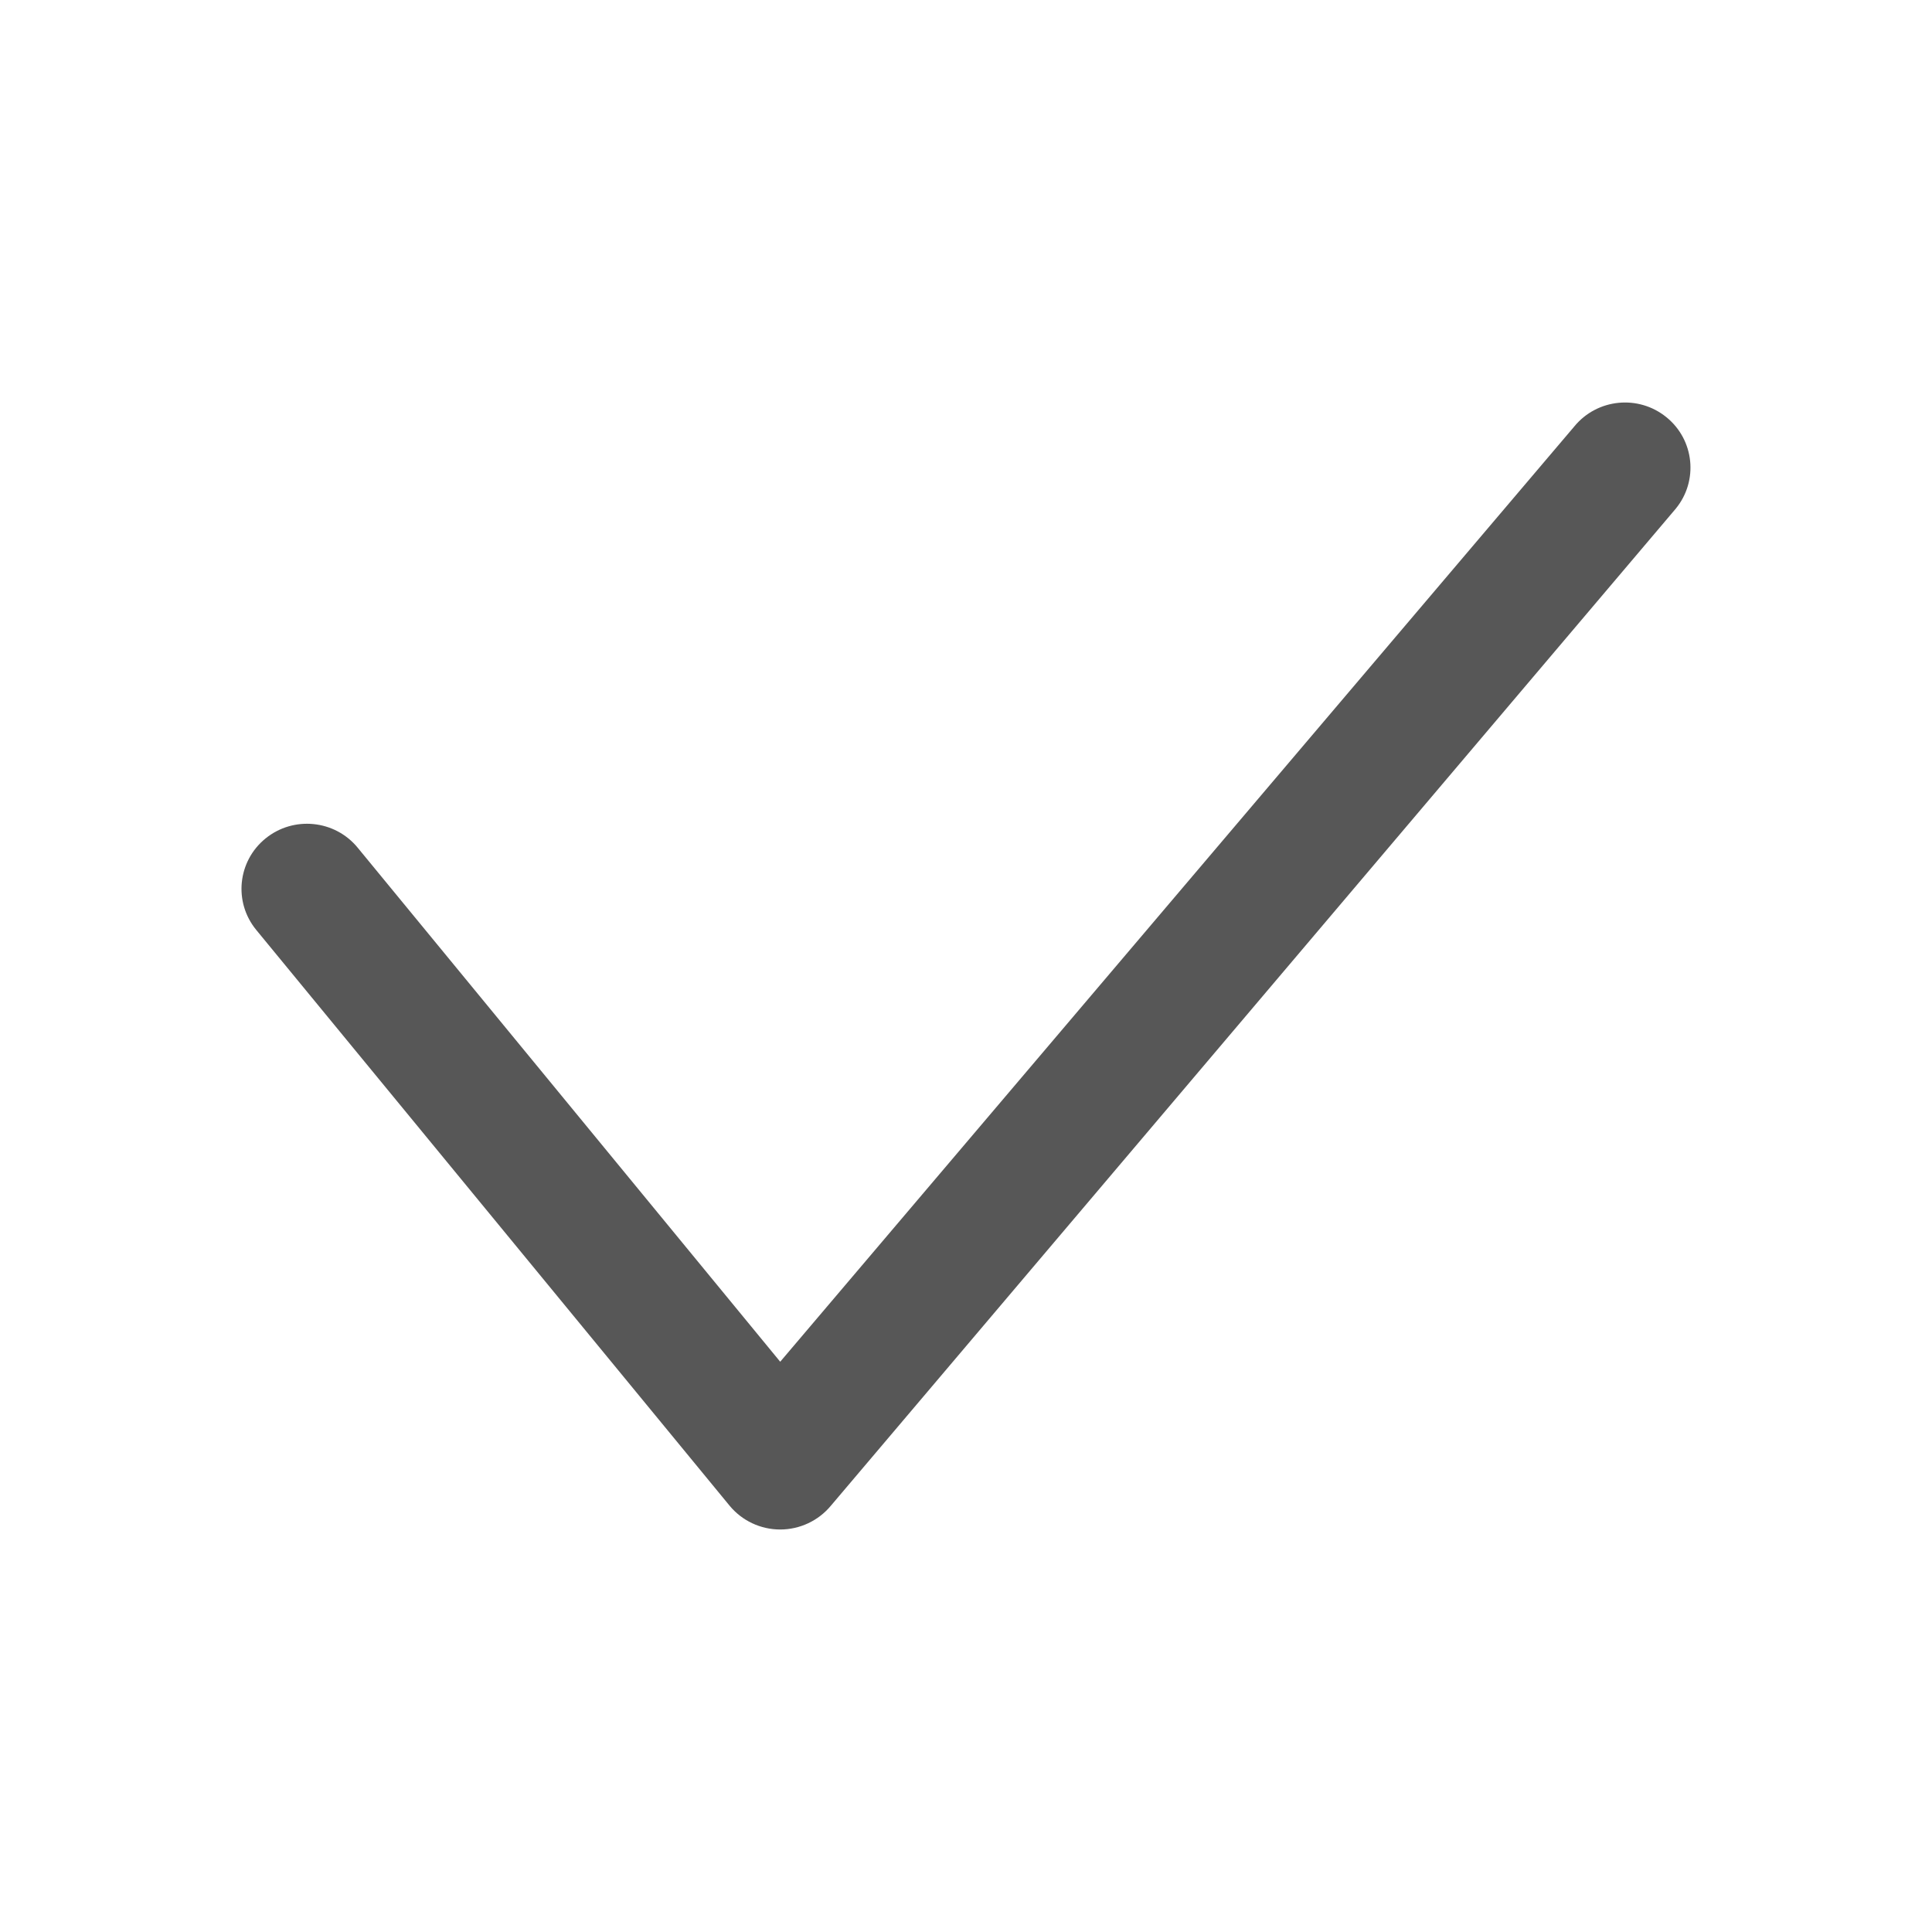
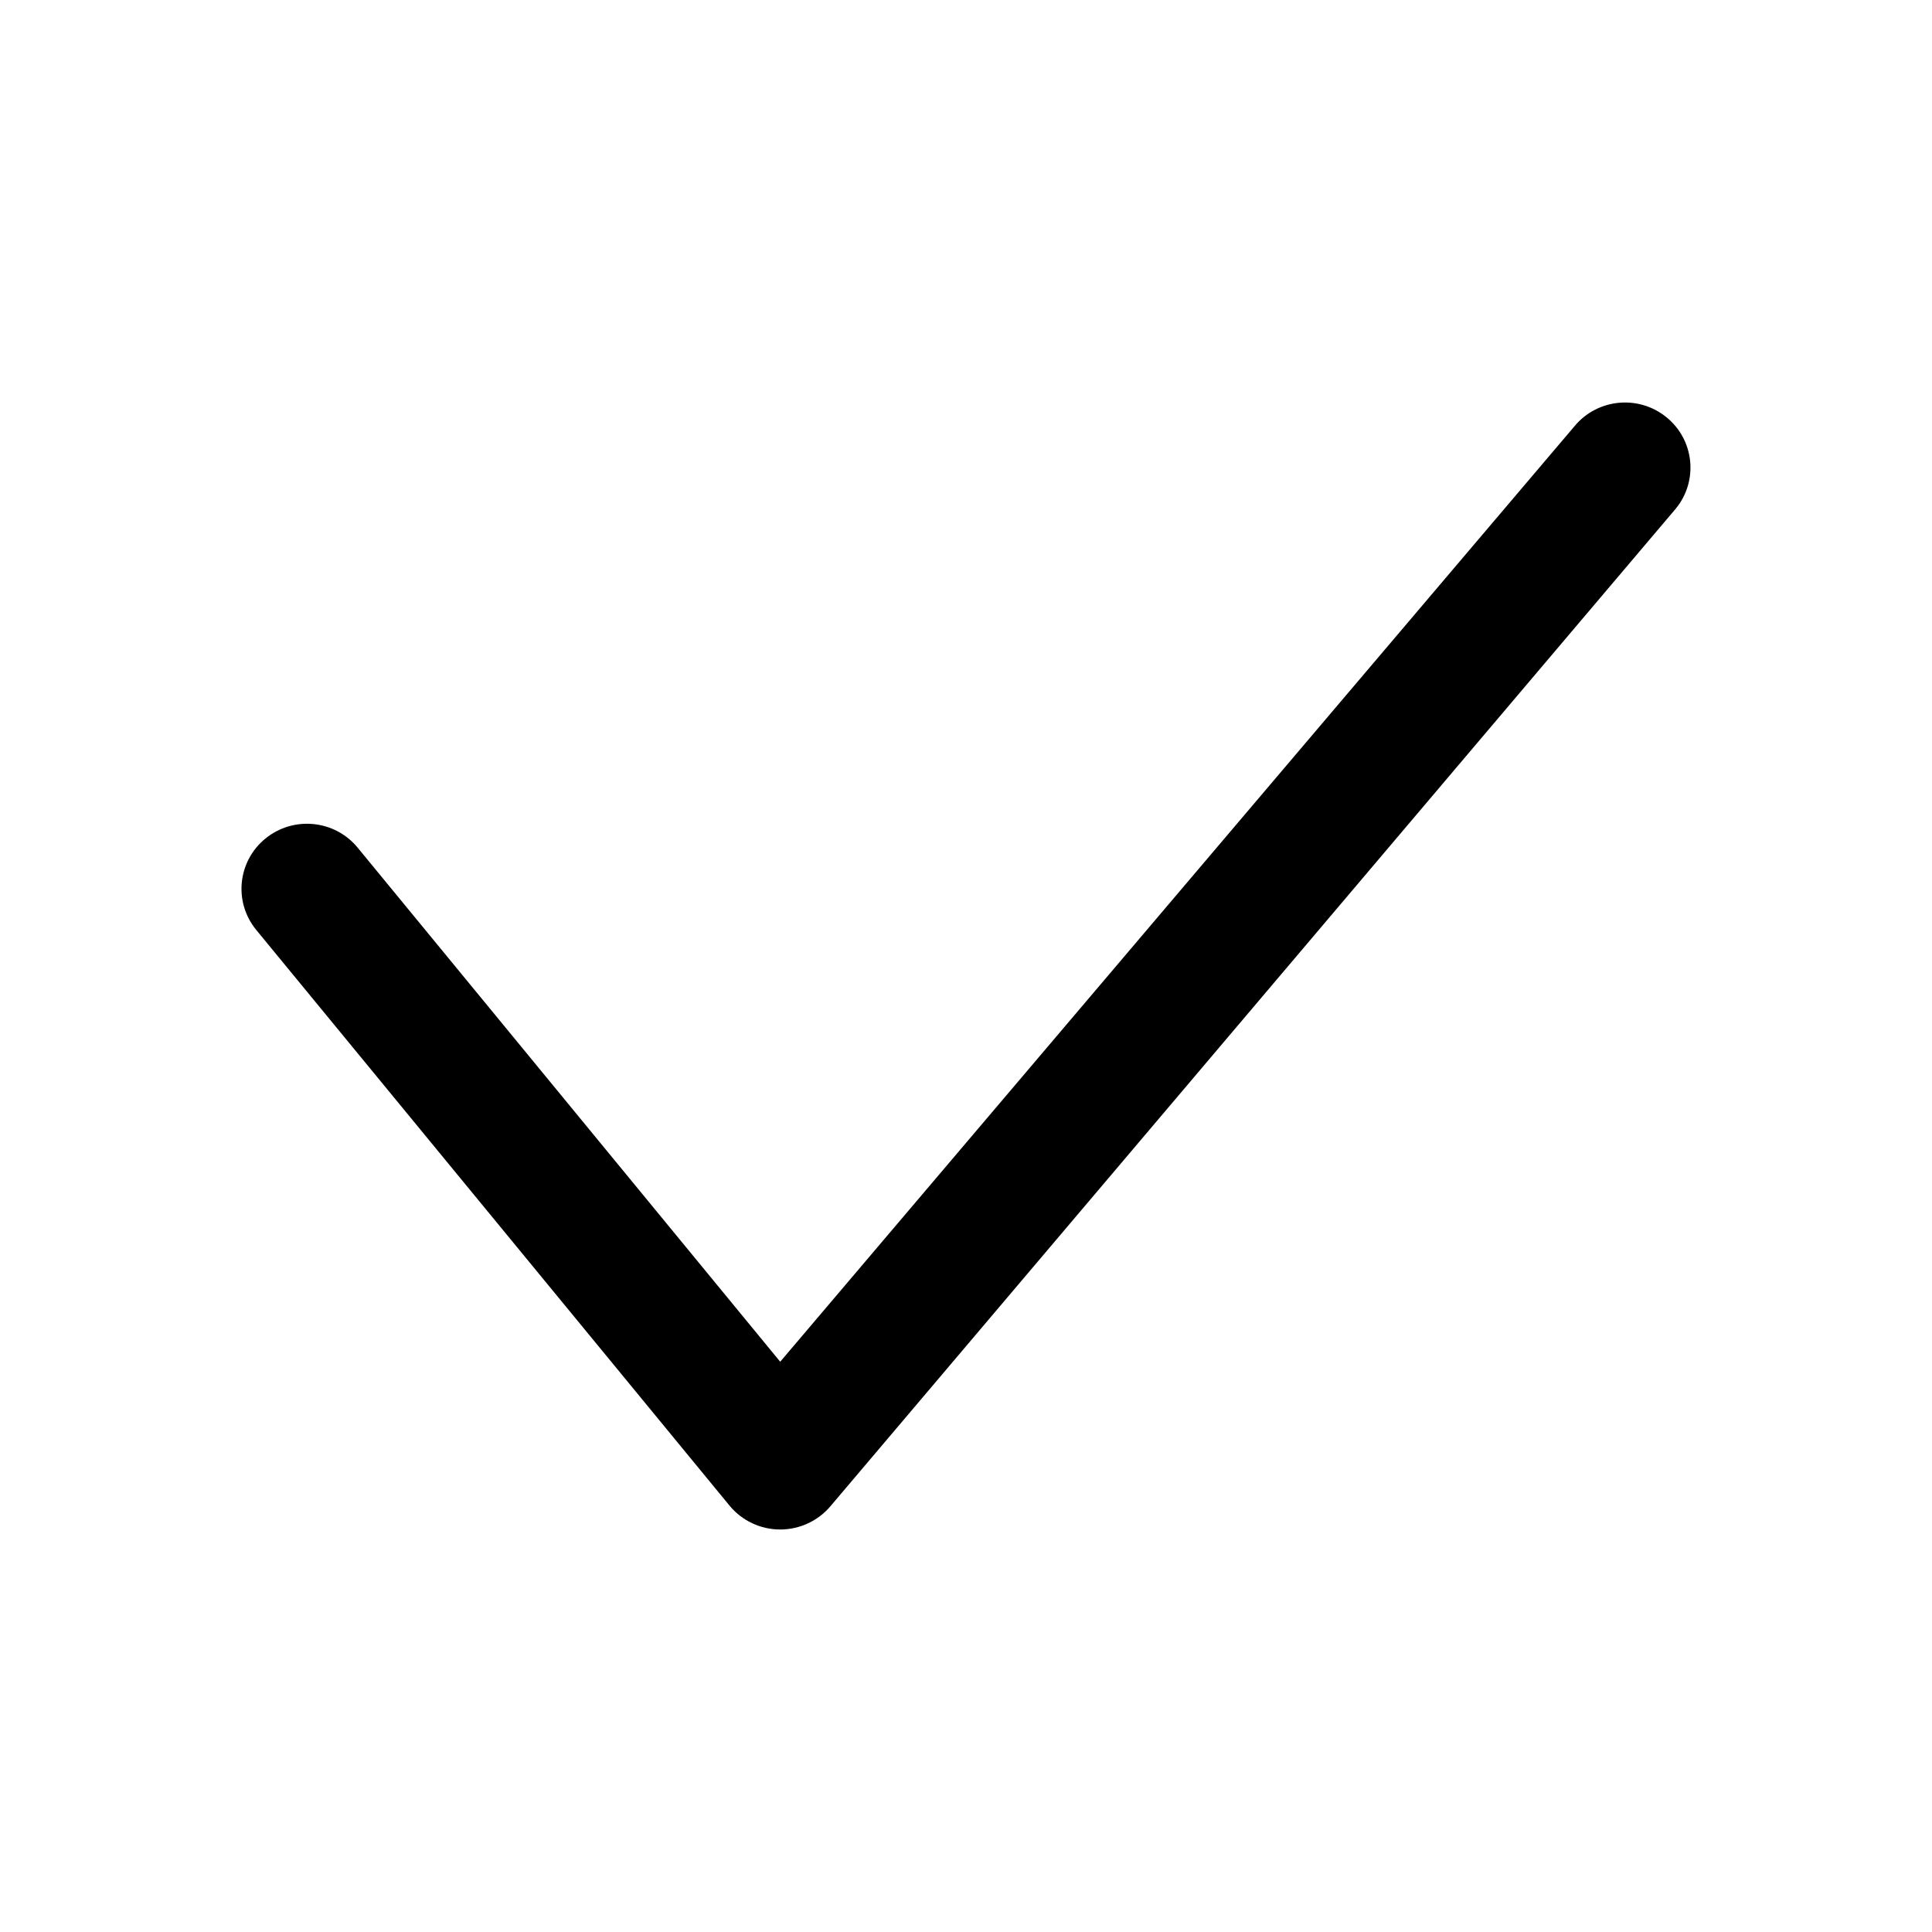
<svg xmlns="http://www.w3.org/2000/svg" width="24" height="24" viewBox="0 0 24 24" fill="none">
-   <path fill-rule="evenodd" clip-rule="evenodd" d="M20.701 5.183C21.049 5.465 21.1 5.975 20.816 6.32L10.322 18.704C10.167 18.891 9.936 19 9.692 19C9.448 19 9.217 18.891 9.063 18.704L3.184 11.553C2.899 11.207 2.951 10.698 3.298 10.416C3.646 10.133 4.159 10.184 4.443 10.53L9.692 16.916L19.557 5.297C19.841 4.951 20.354 4.9 20.701 5.183Z" fill="#575757" />
+   <path fill-rule="evenodd" clip-rule="evenodd" d="M20.701 5.183C21.049 5.465 21.1 5.975 20.816 6.32L10.322 18.704C10.167 18.891 9.936 19 9.692 19C9.448 19 9.217 18.891 9.063 18.704L3.184 11.553C2.899 11.207 2.951 10.698 3.298 10.416C3.646 10.133 4.159 10.184 4.443 10.53L9.692 16.916L19.557 5.297C19.841 4.951 20.354 4.9 20.701 5.183Z" fill="currentColor" />
</svg>
